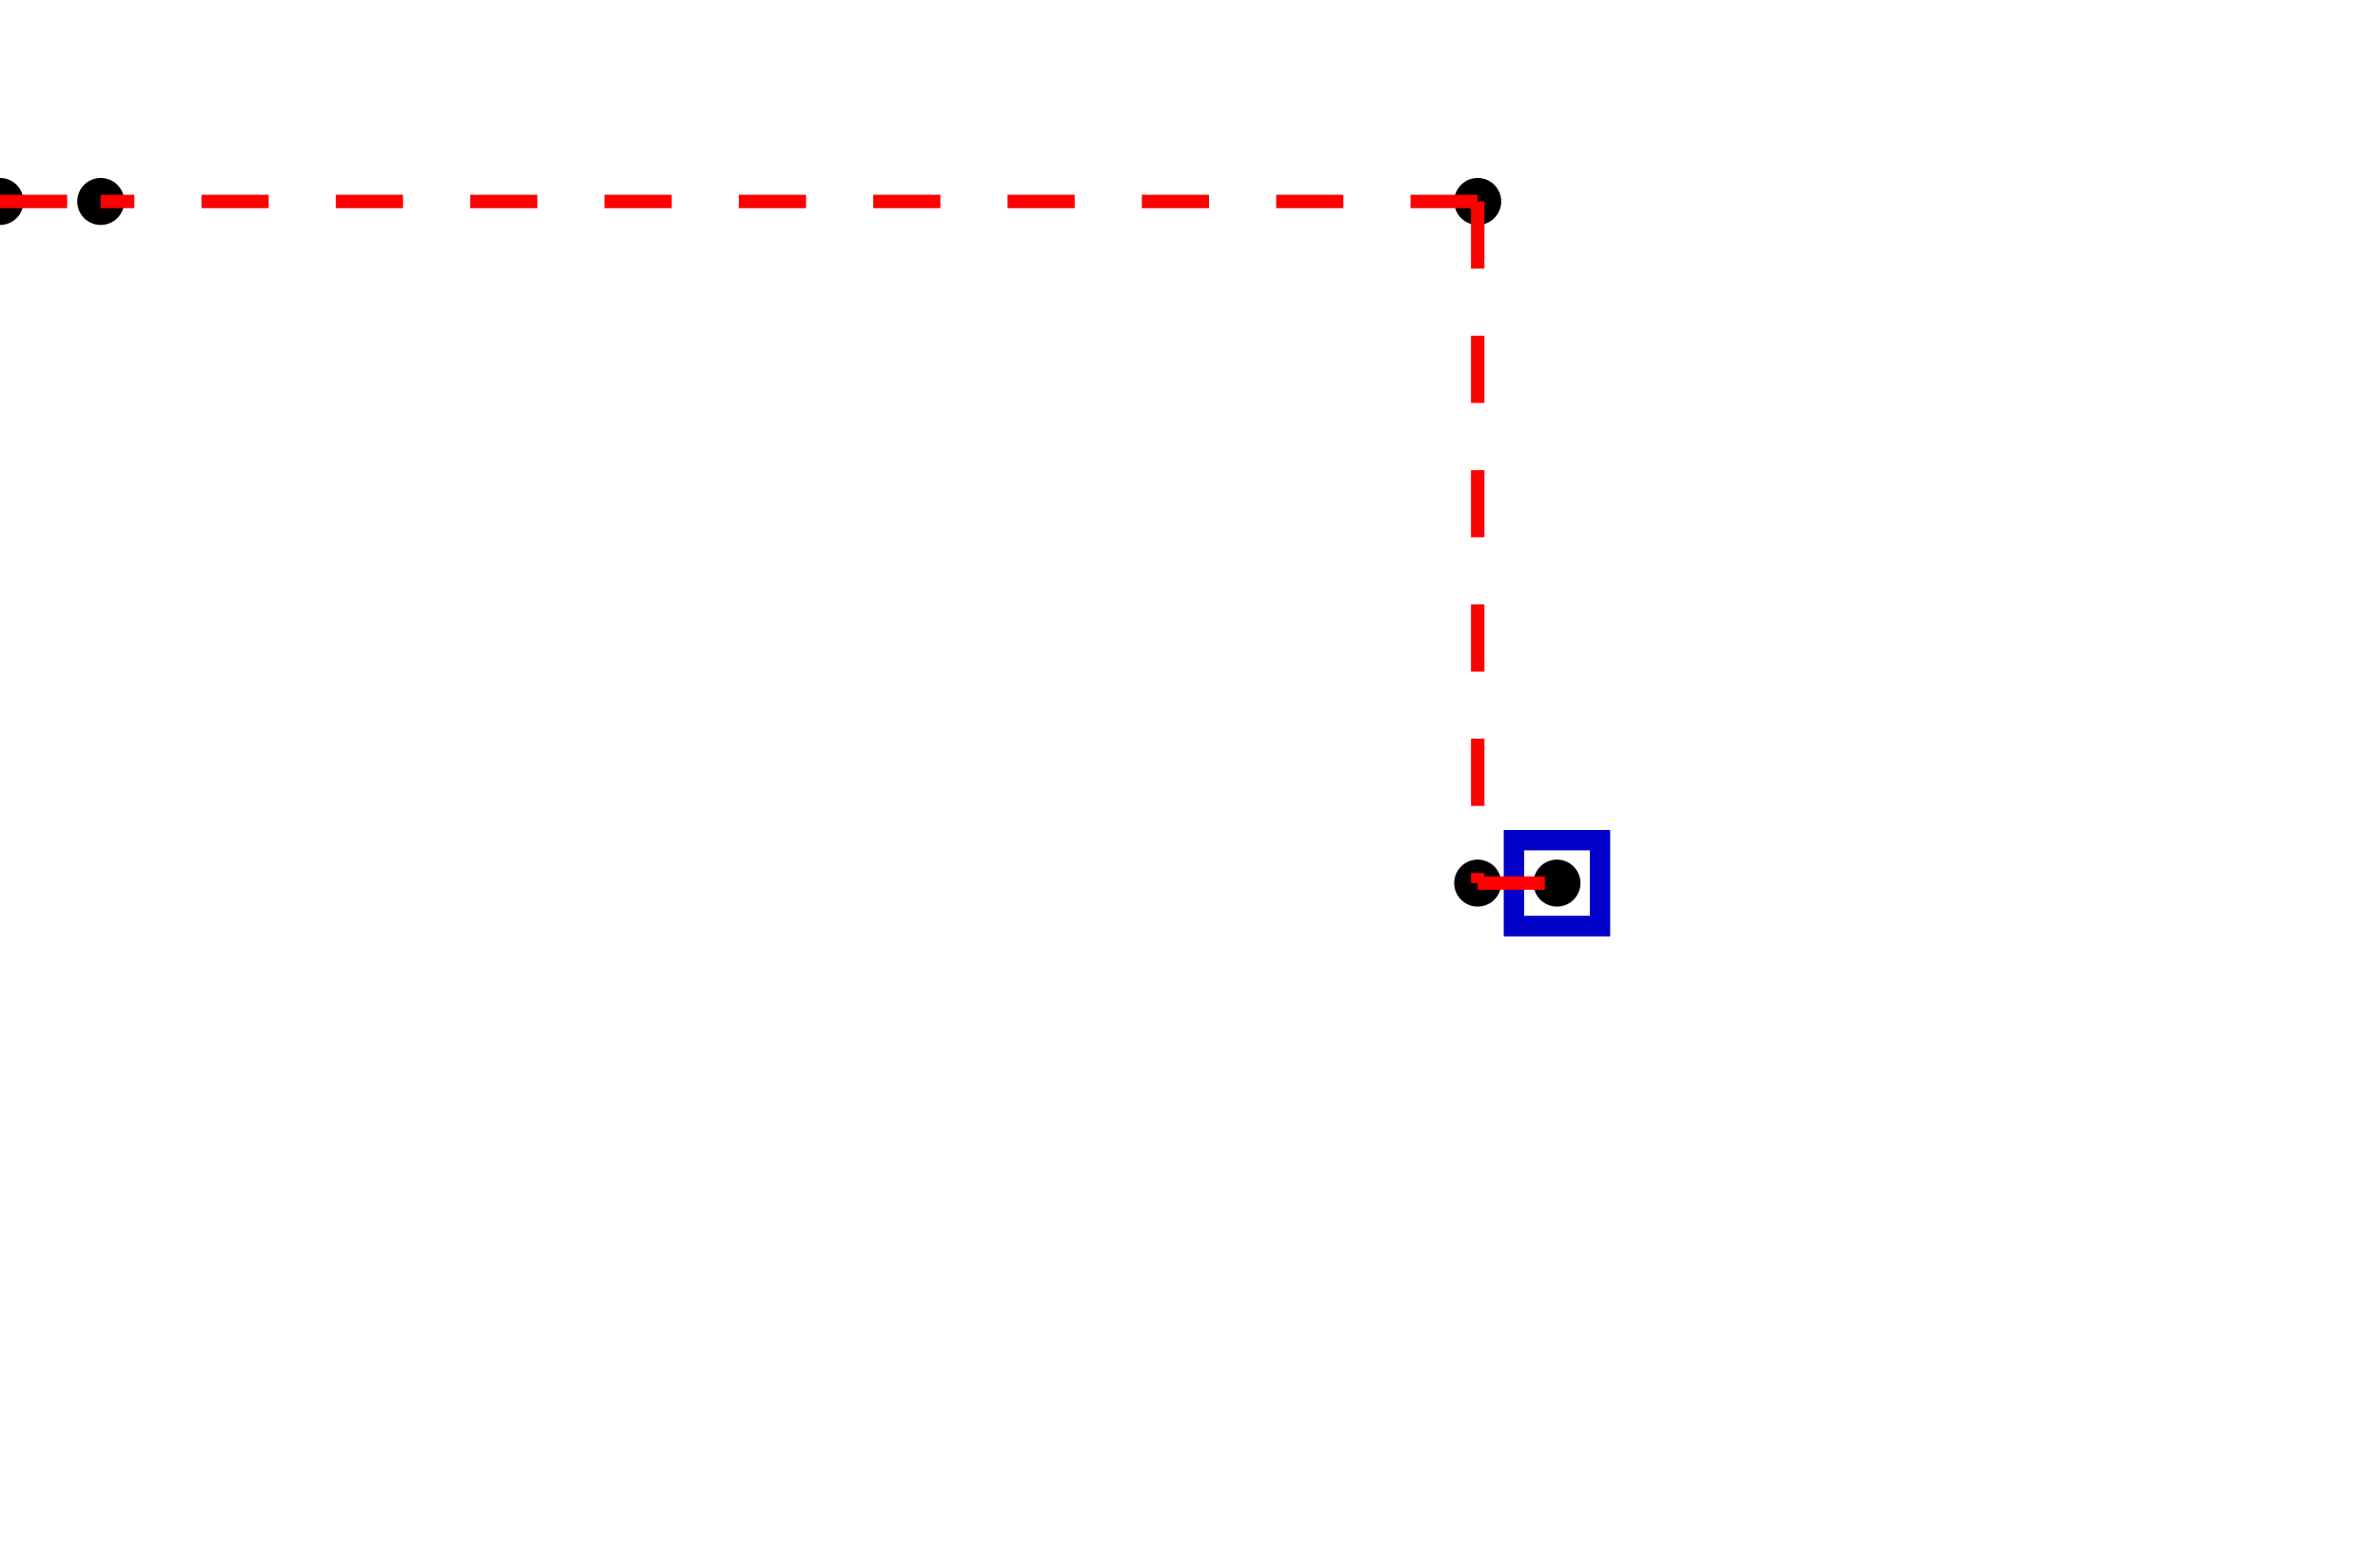
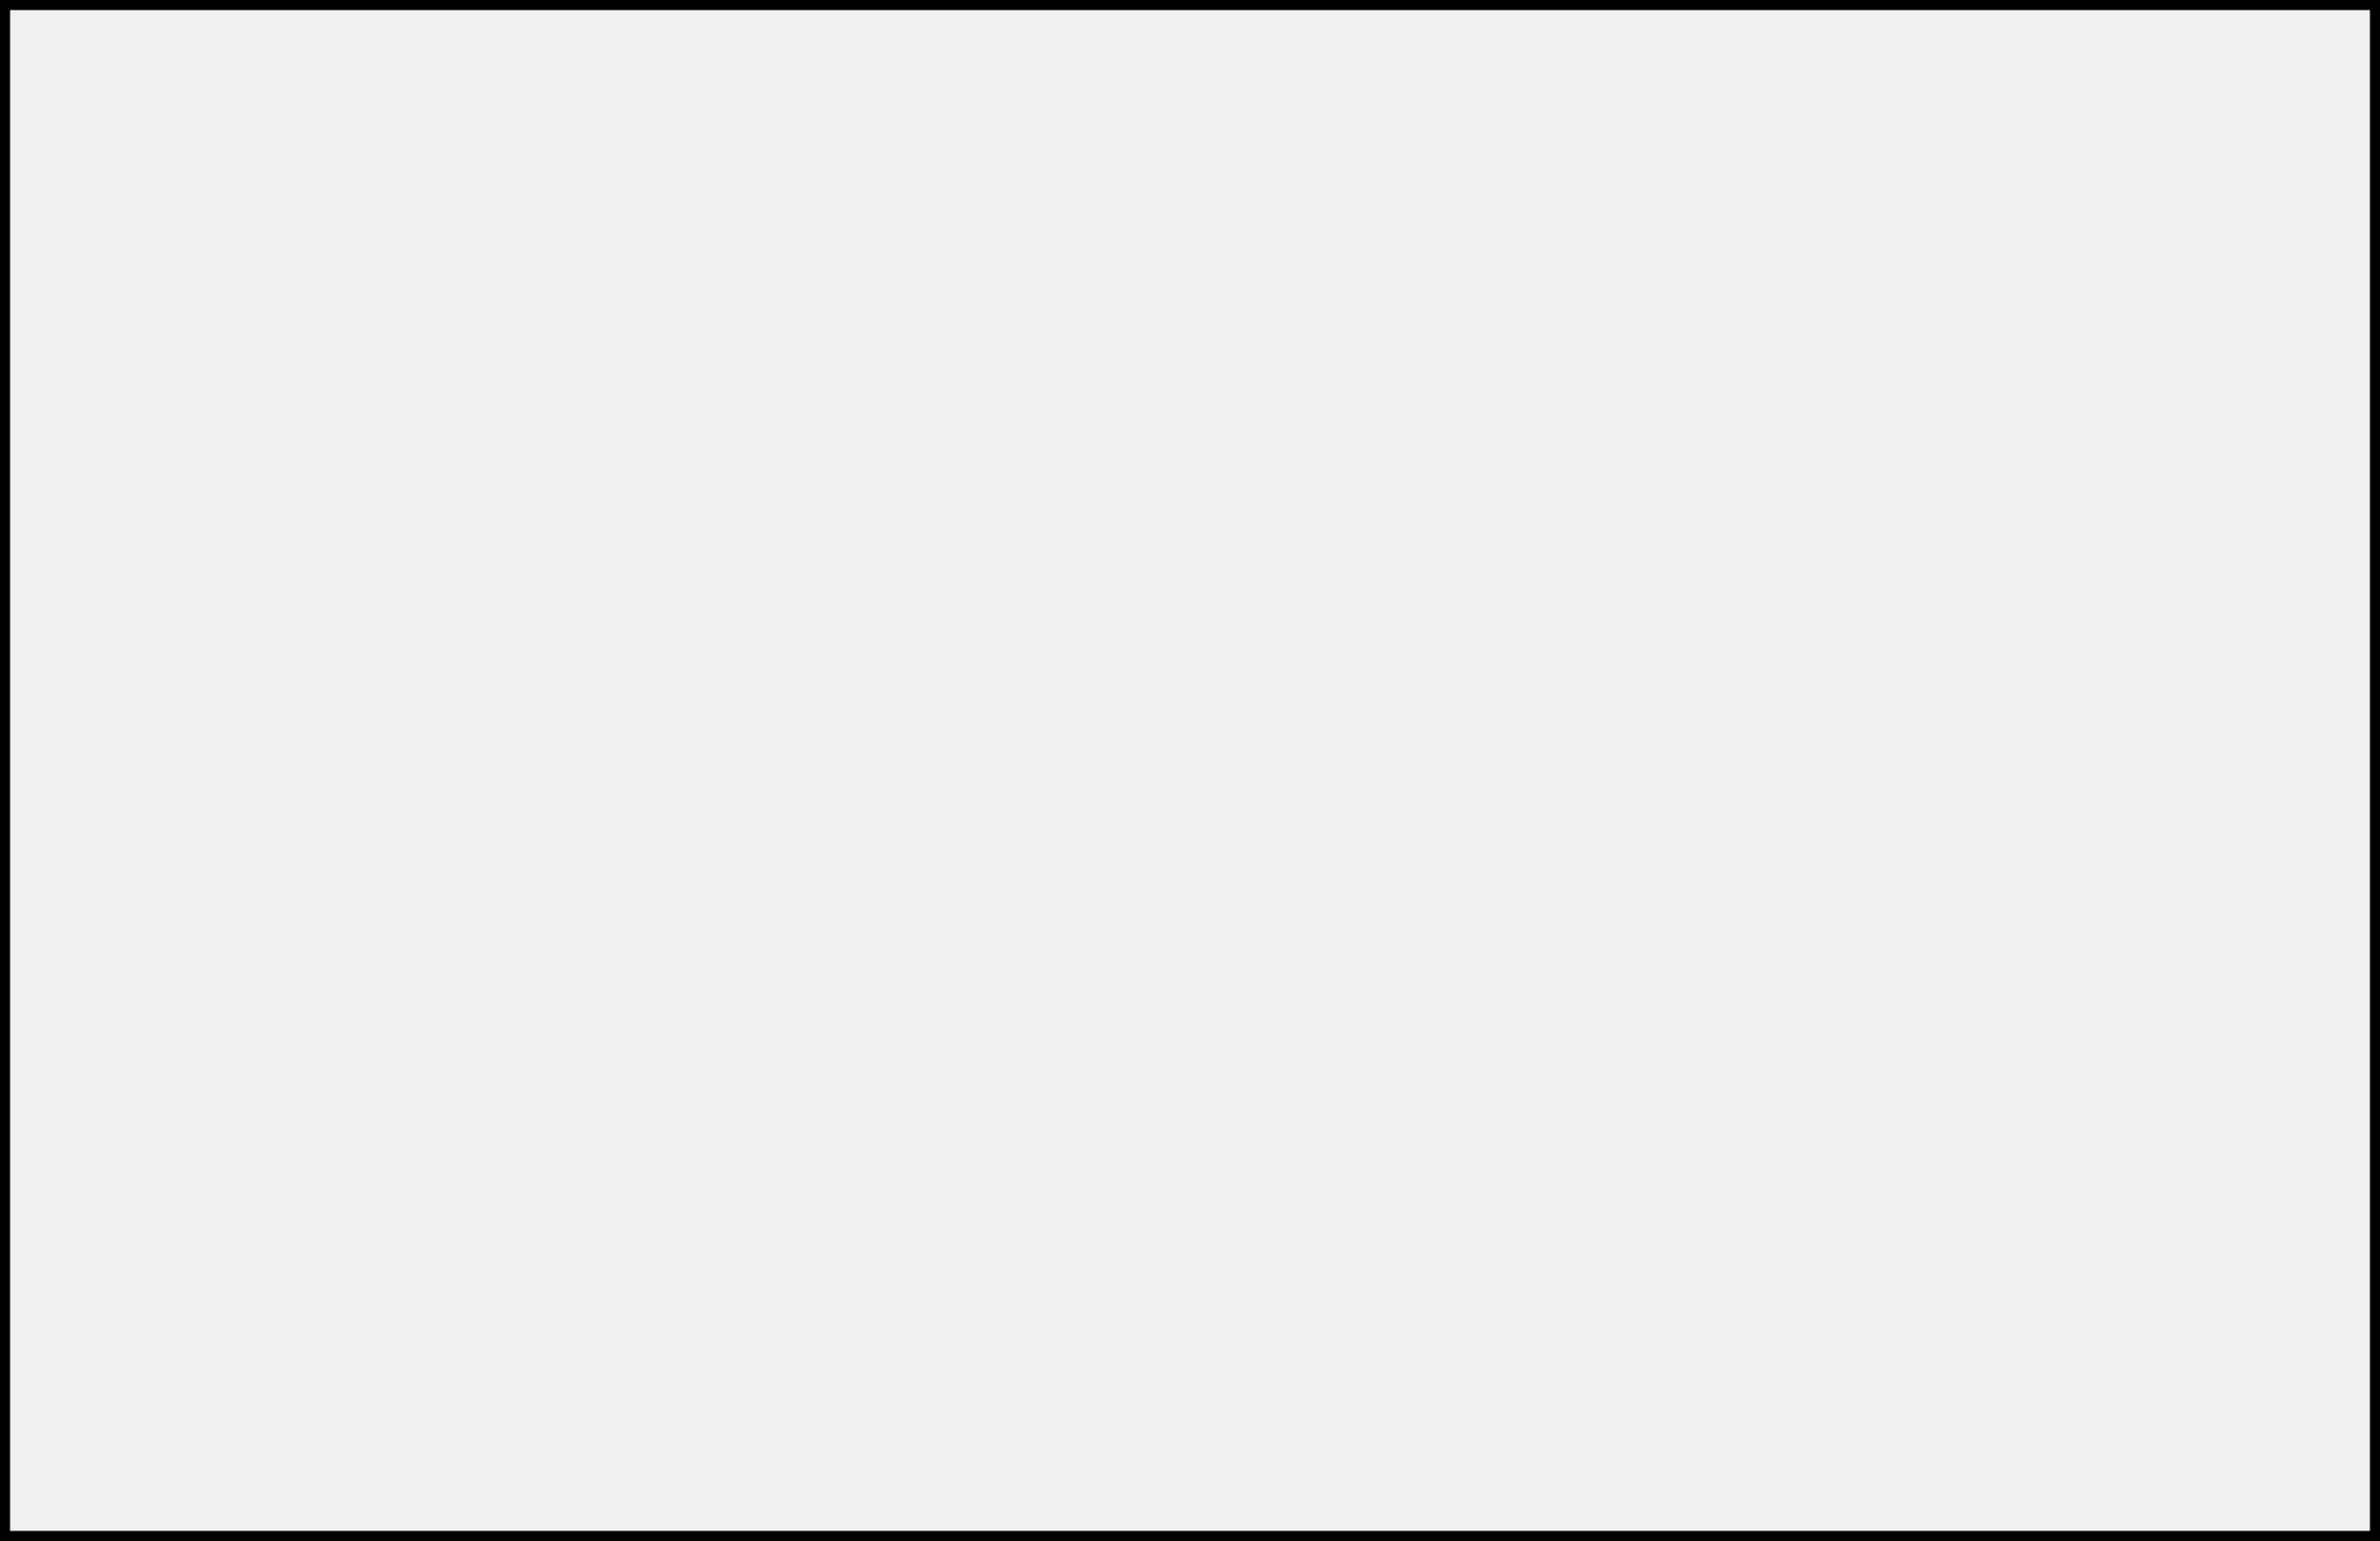
<svg xmlns="http://www.w3.org/2000/svg" width="354.333" height="229.465" version="1.1">
-   <circle cx="0" cy="30" r="3" stroke="black" stroke-width="1" fill="black" />
-   <circle cx="220" cy="30" r="3" stroke="black" stroke-width="1" fill="black" />
-   <circle cx="15" cy="30" r="3" stroke="black" stroke-width="1" fill="black" />
-   <rect x="225.4" y="125.1" width="12.8" height="12.8" style="fill:none;stroke-width:3;stroke:rgb(0,0,200)" />
-   <circle cx="220" cy="131.5" r="3" stroke="black" stroke-width="1" fill="black" />
-   <rect x="225.4" y="125.1" width="12.8" height="12.8" style="fill:none;stroke-width:3;stroke:rgb(0,0,200)" />
-   <circle cx="231.8" cy="131.5" r="3" stroke="black" stroke-width="1" fill="black" />
-   <line x1="0" y1="30" x2="15" y2="30" stroke-dasharray="10,10" style="stroke:rgb(255,0,0);stroke-width:2;" />
-   <line x1="220" y1="30" x2="15" y2="30" stroke-dasharray="10,10" style="stroke:rgb(255,0,0);stroke-width:2;" />
-   <line x1="220" y1="30" x2="220" y2="131.5" stroke-dasharray="10,10" style="stroke:rgb(255,0,0);stroke-width:2;" />
-   <line x1="220" y1="131.5" x2="231.8" y2="131.5" stroke-dasharray="10,10" style="stroke:rgb(255,0,0);stroke-width:2;" />
+   <rect width="354.333" height="229.465" style="fill:rgb(240,240,240);stroke-width:3;stroke:rgb(0,0,0)" />
</svg>
